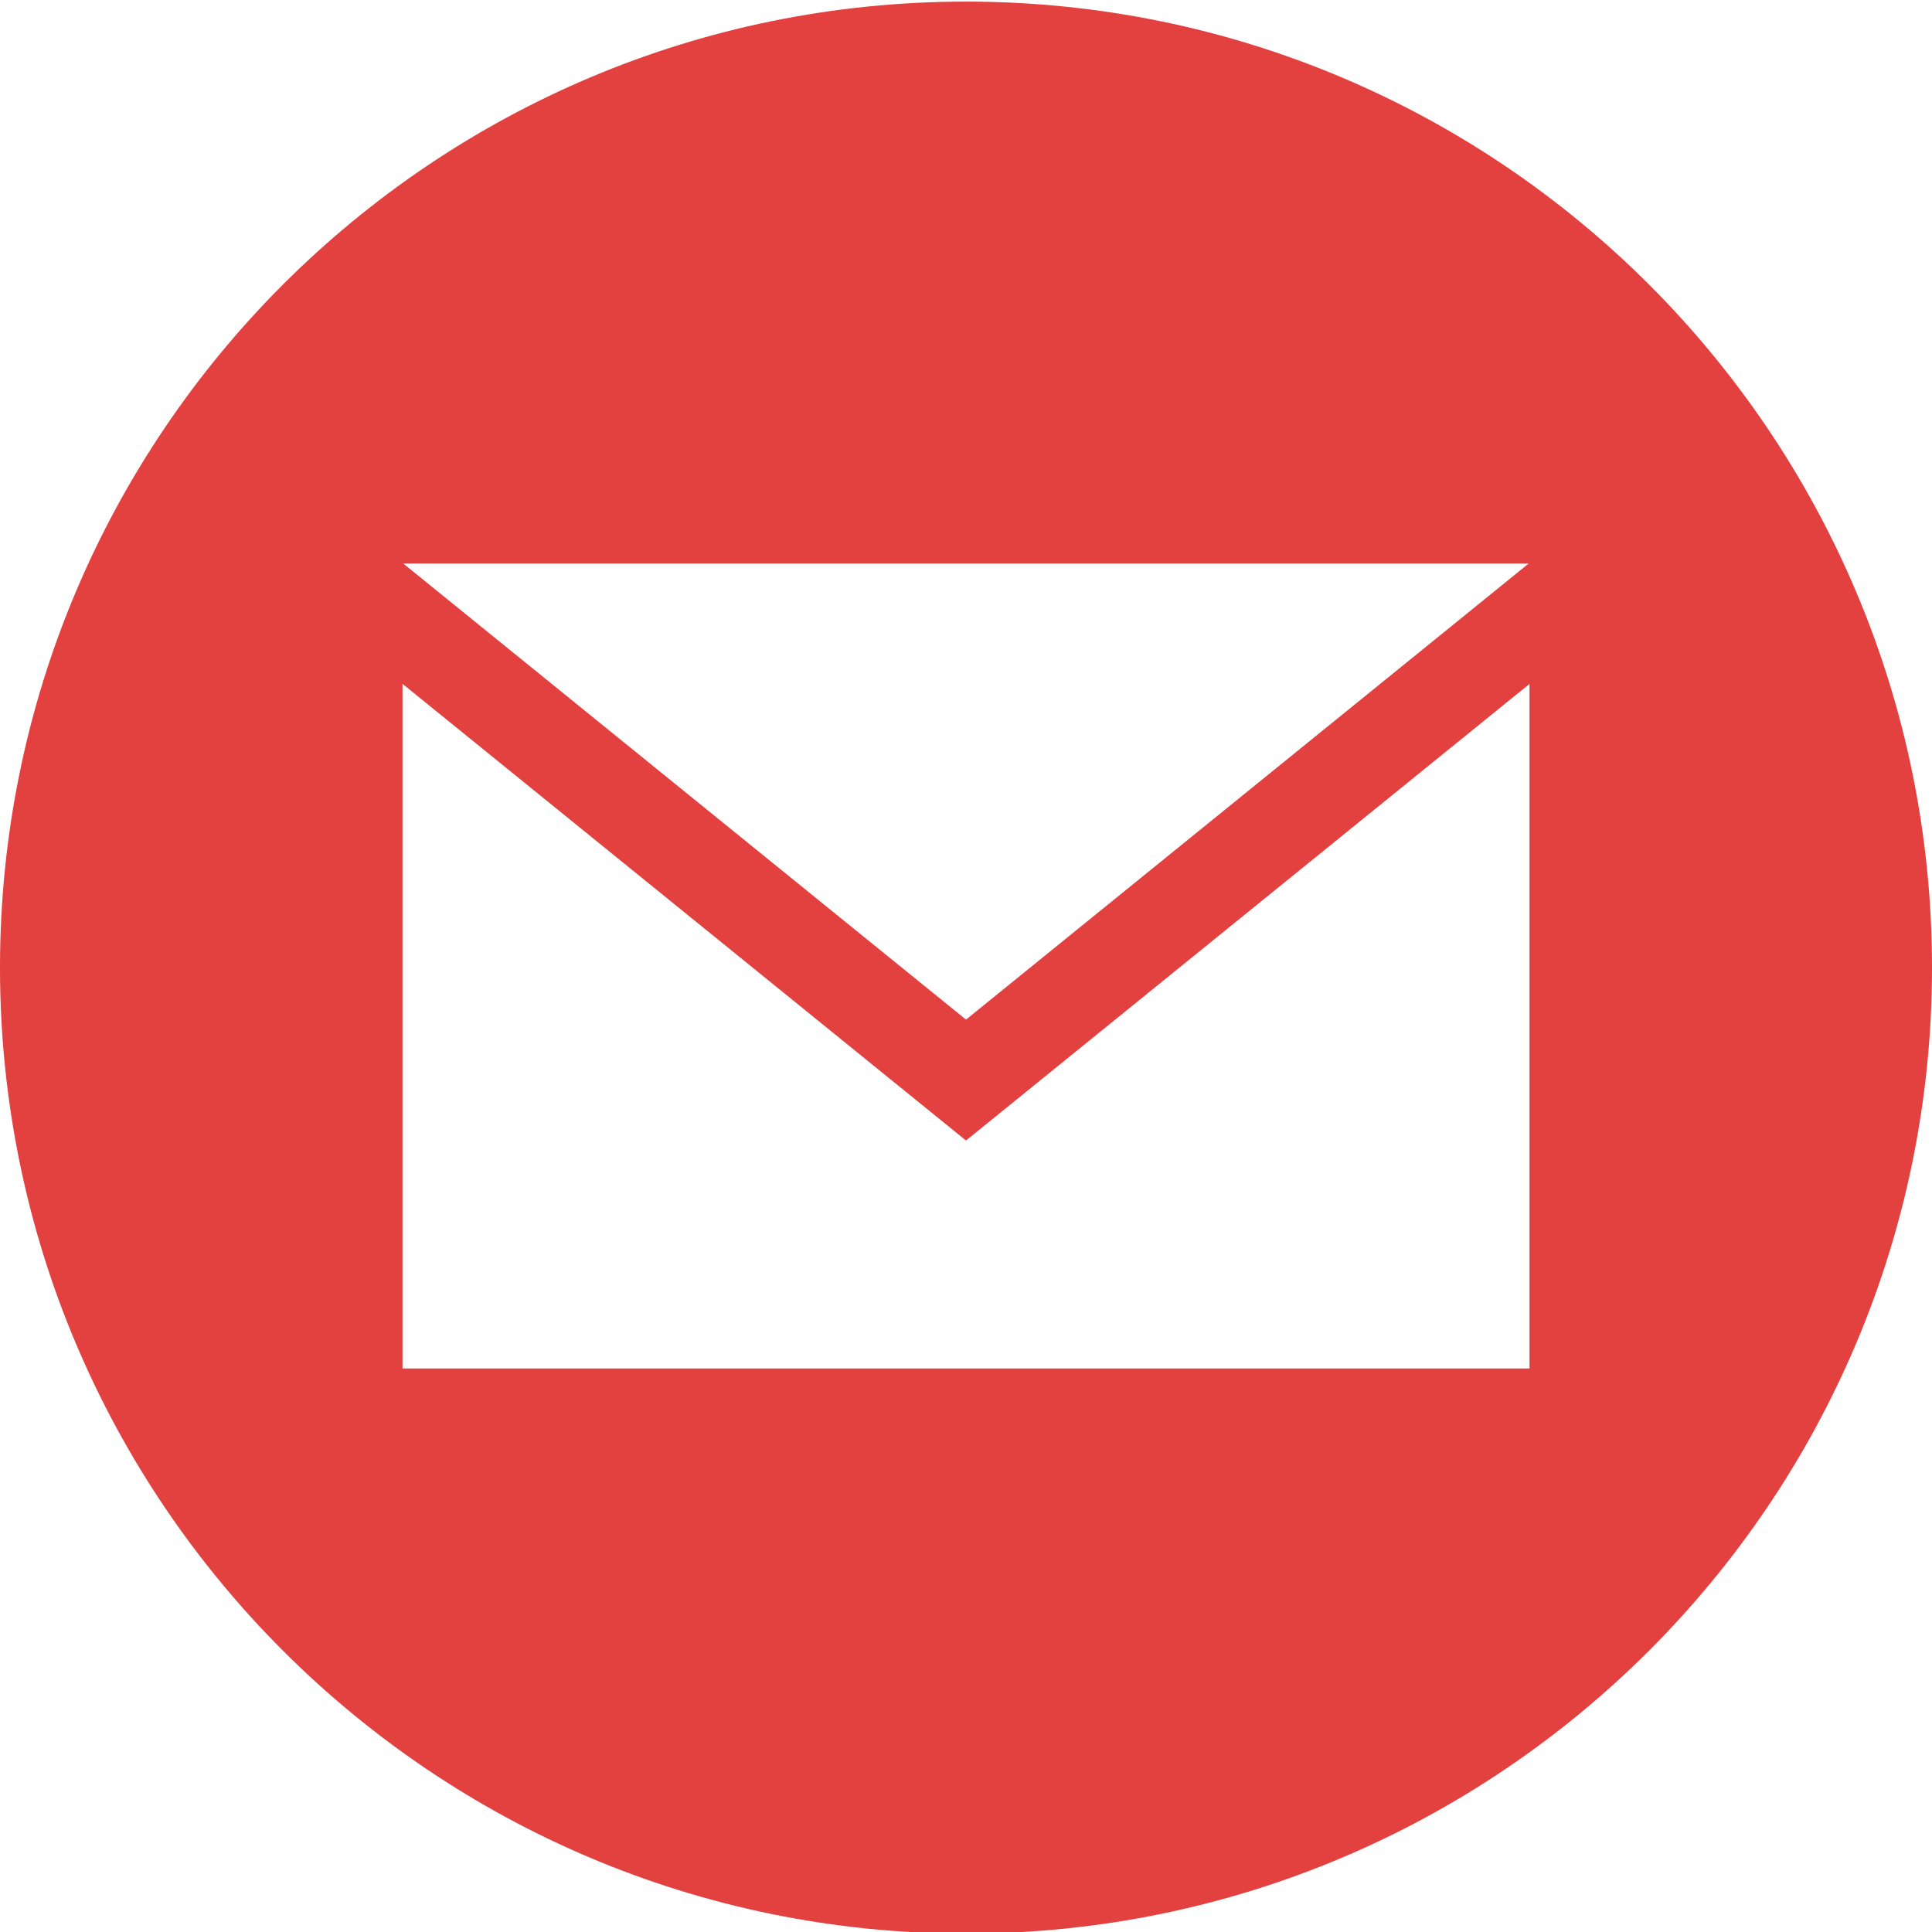
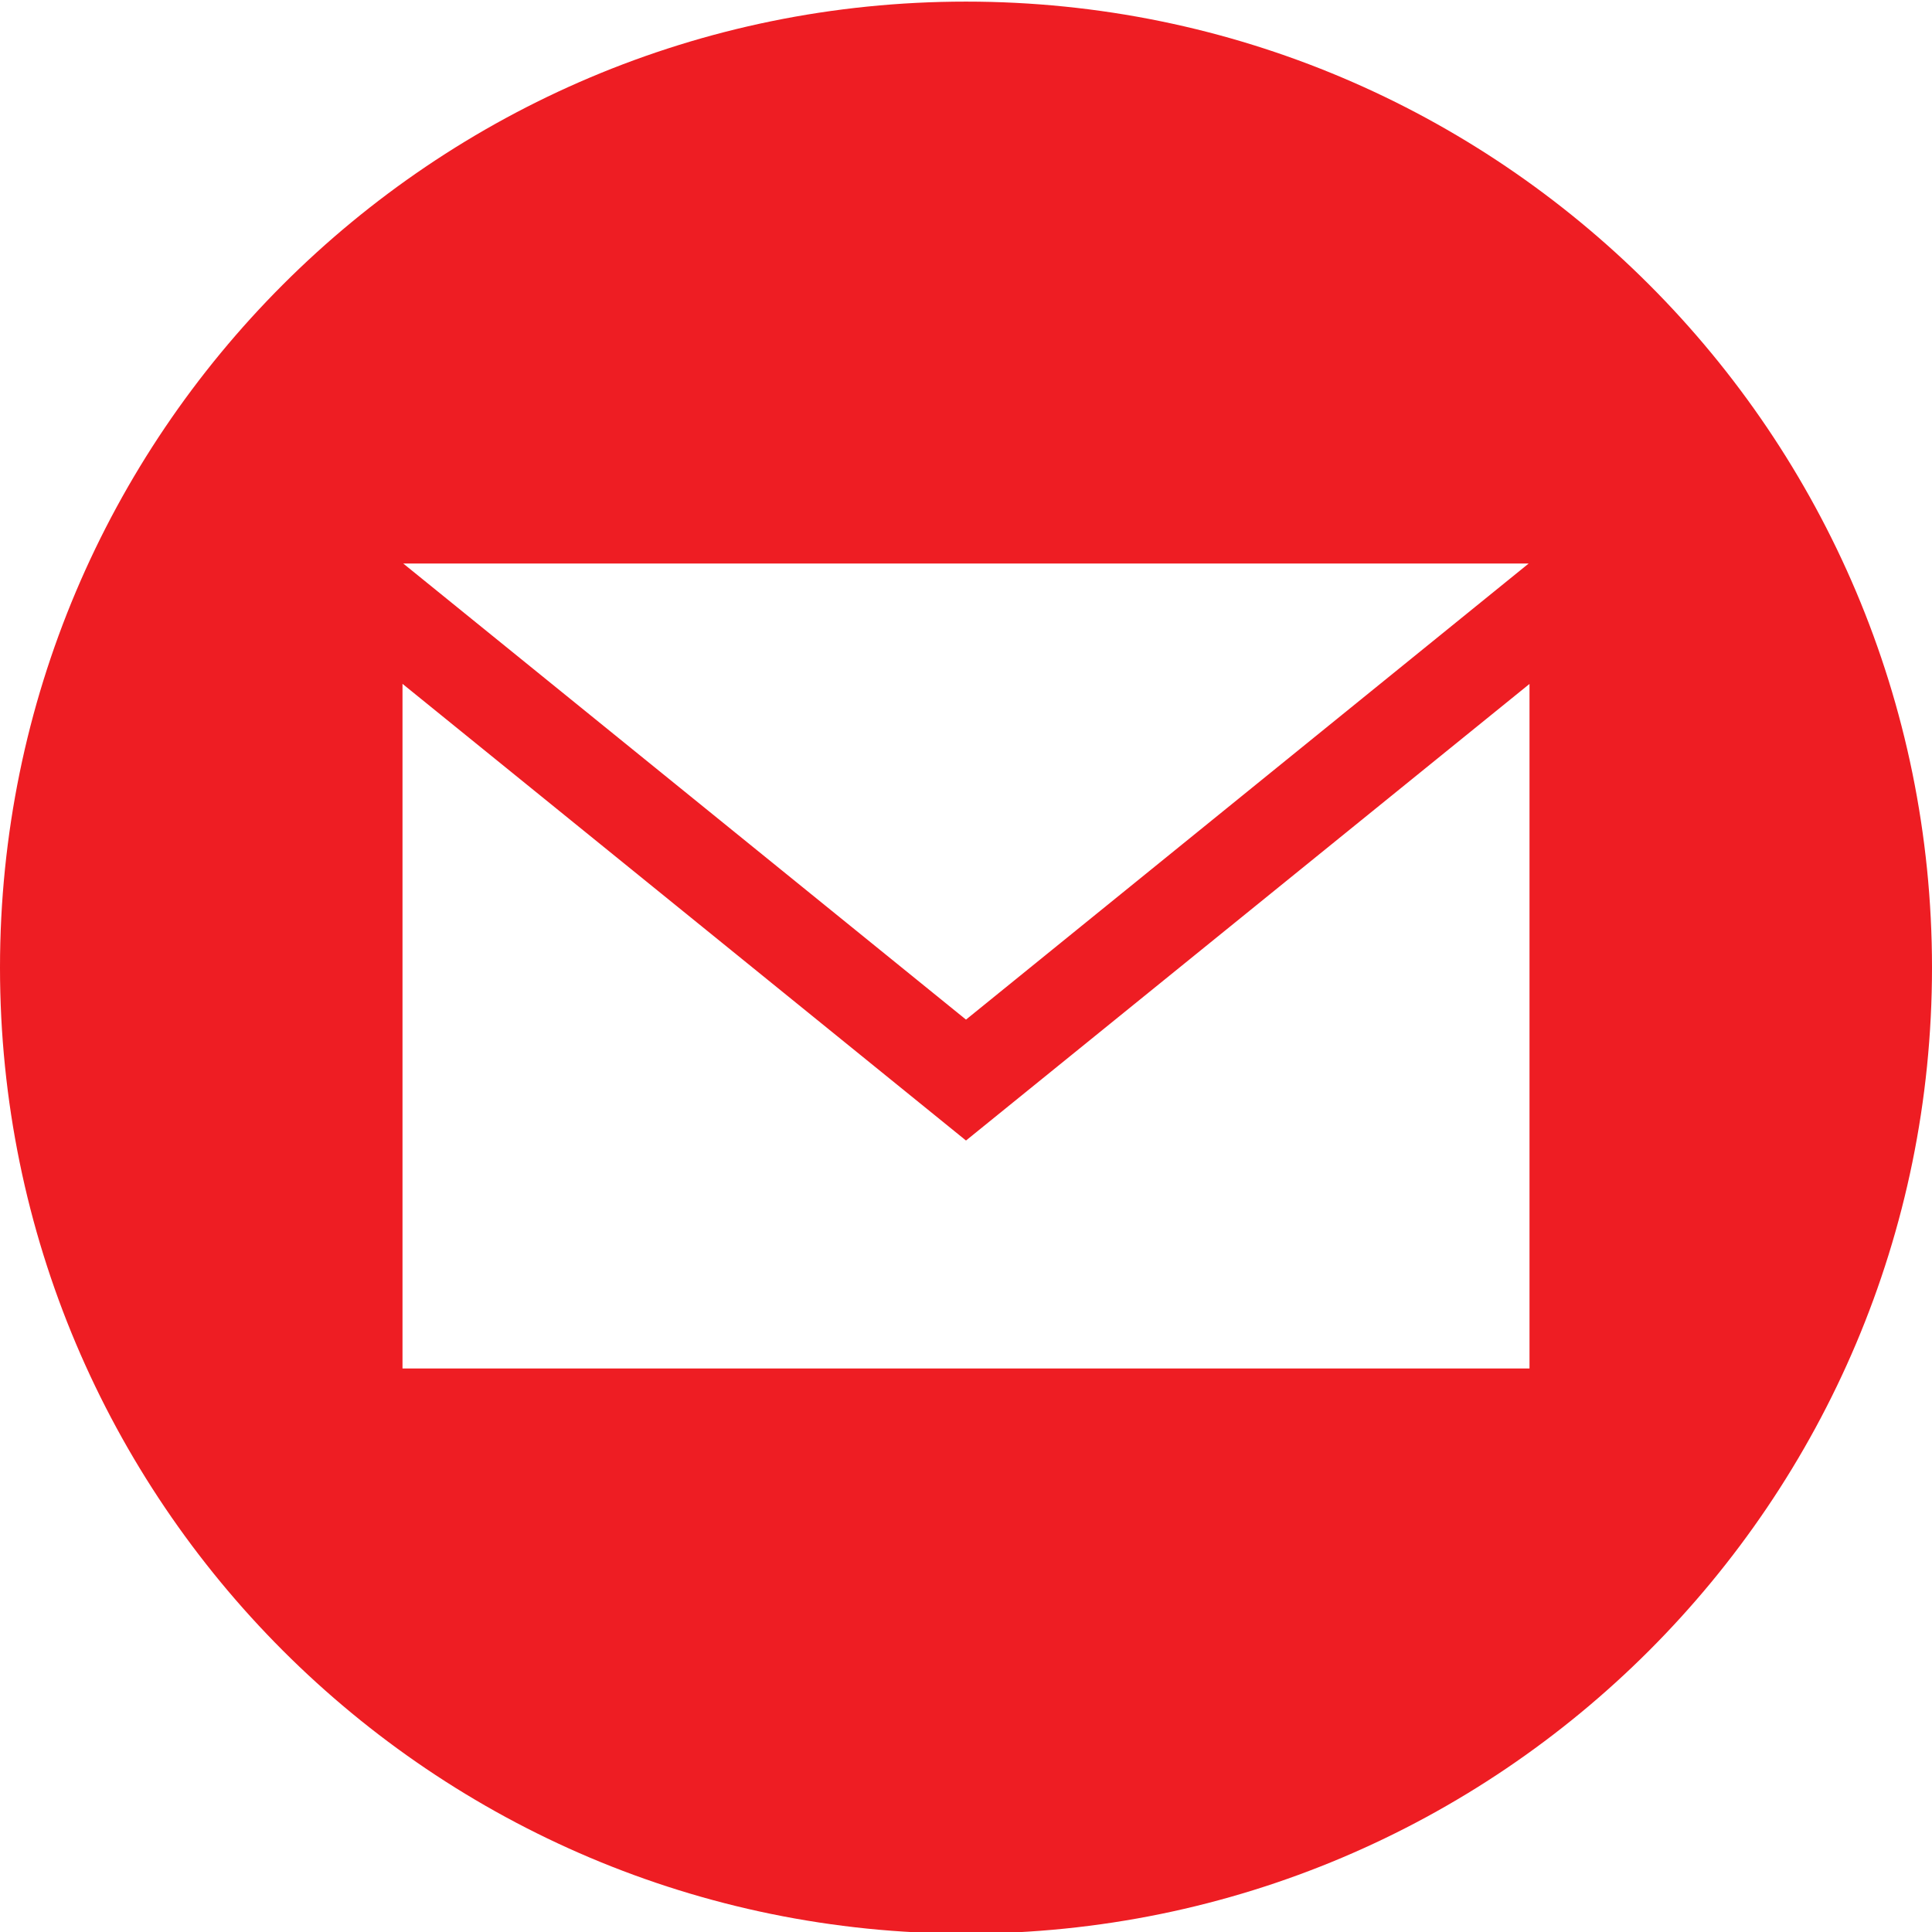
<svg xmlns="http://www.w3.org/2000/svg" width="24" height="24" viewBox="0 0 24 24">
-   <g fill="#e34040" stroke="none">
+   <g fill="#ee1d23" stroke="none">
    <path d="M12 .02c-6.627 0-12 5.373-12 12s5.373 12 12 12 12-5.373 12-12-5.373-12-12-12zm6.99 6.98l-6.99 5.666-6.991-5.666h13.981zm.01 10h-14v-8.505l7 5.673 7-5.672v8.504z" />
  </g>
</svg>
